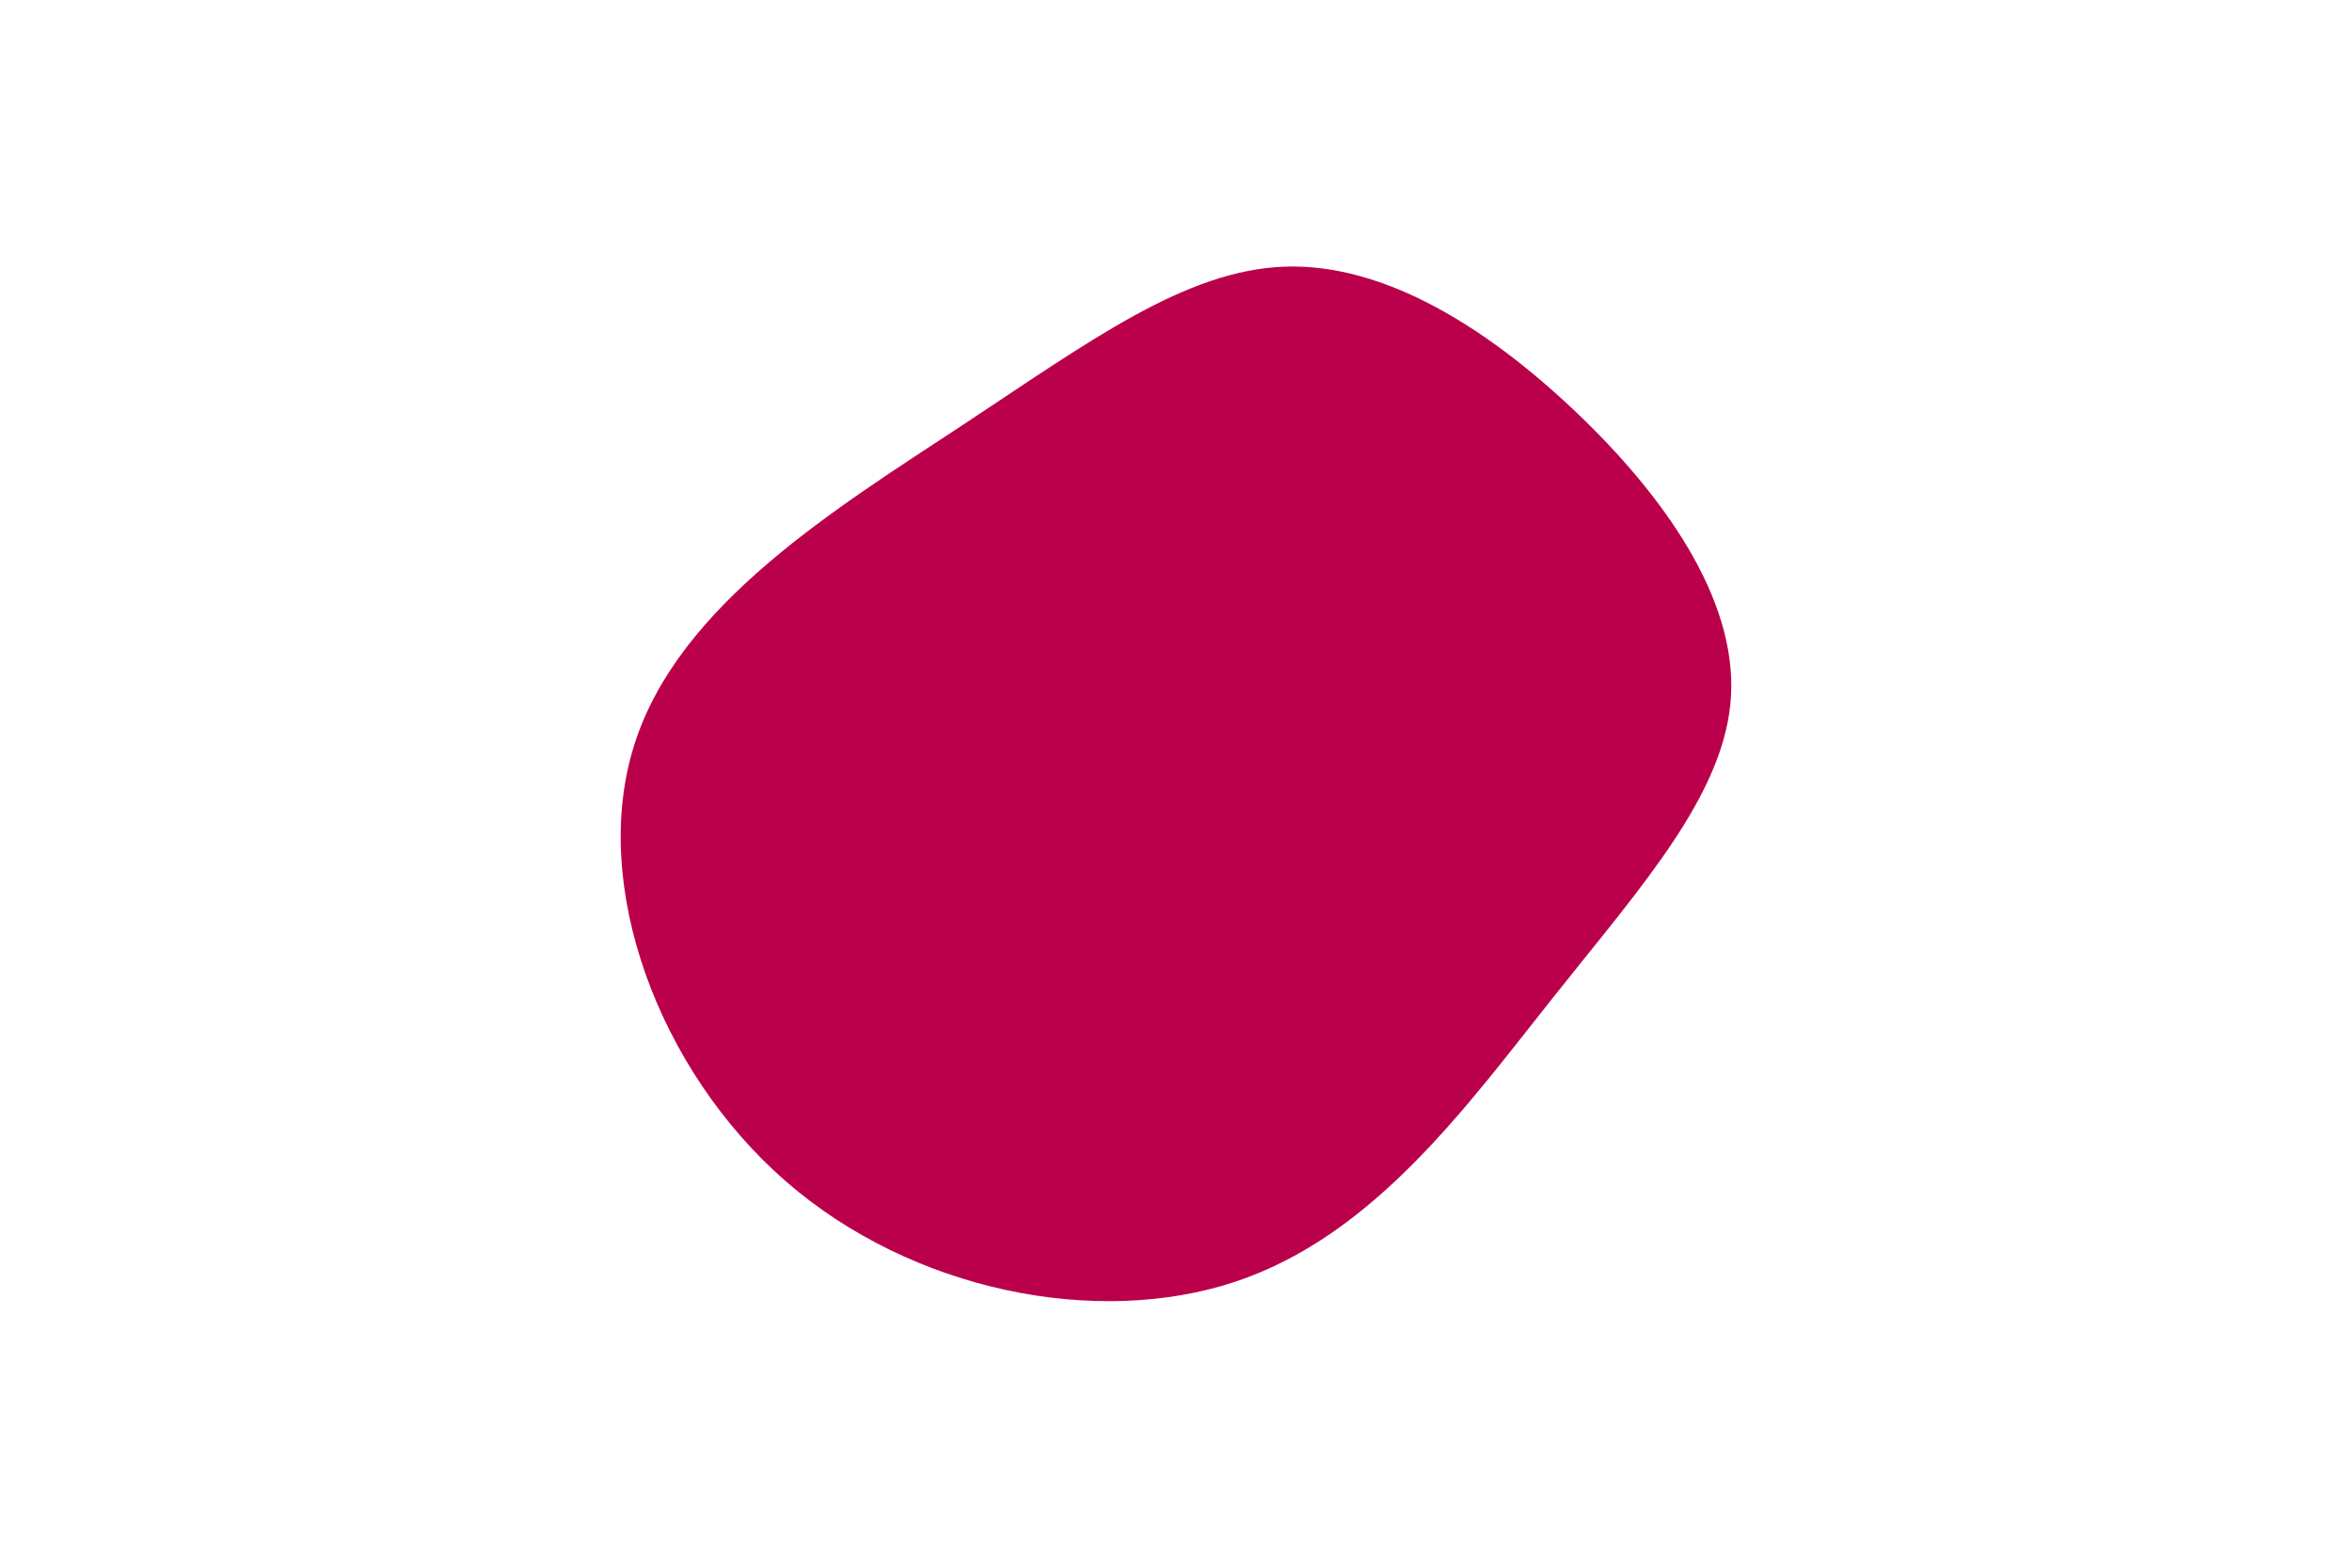
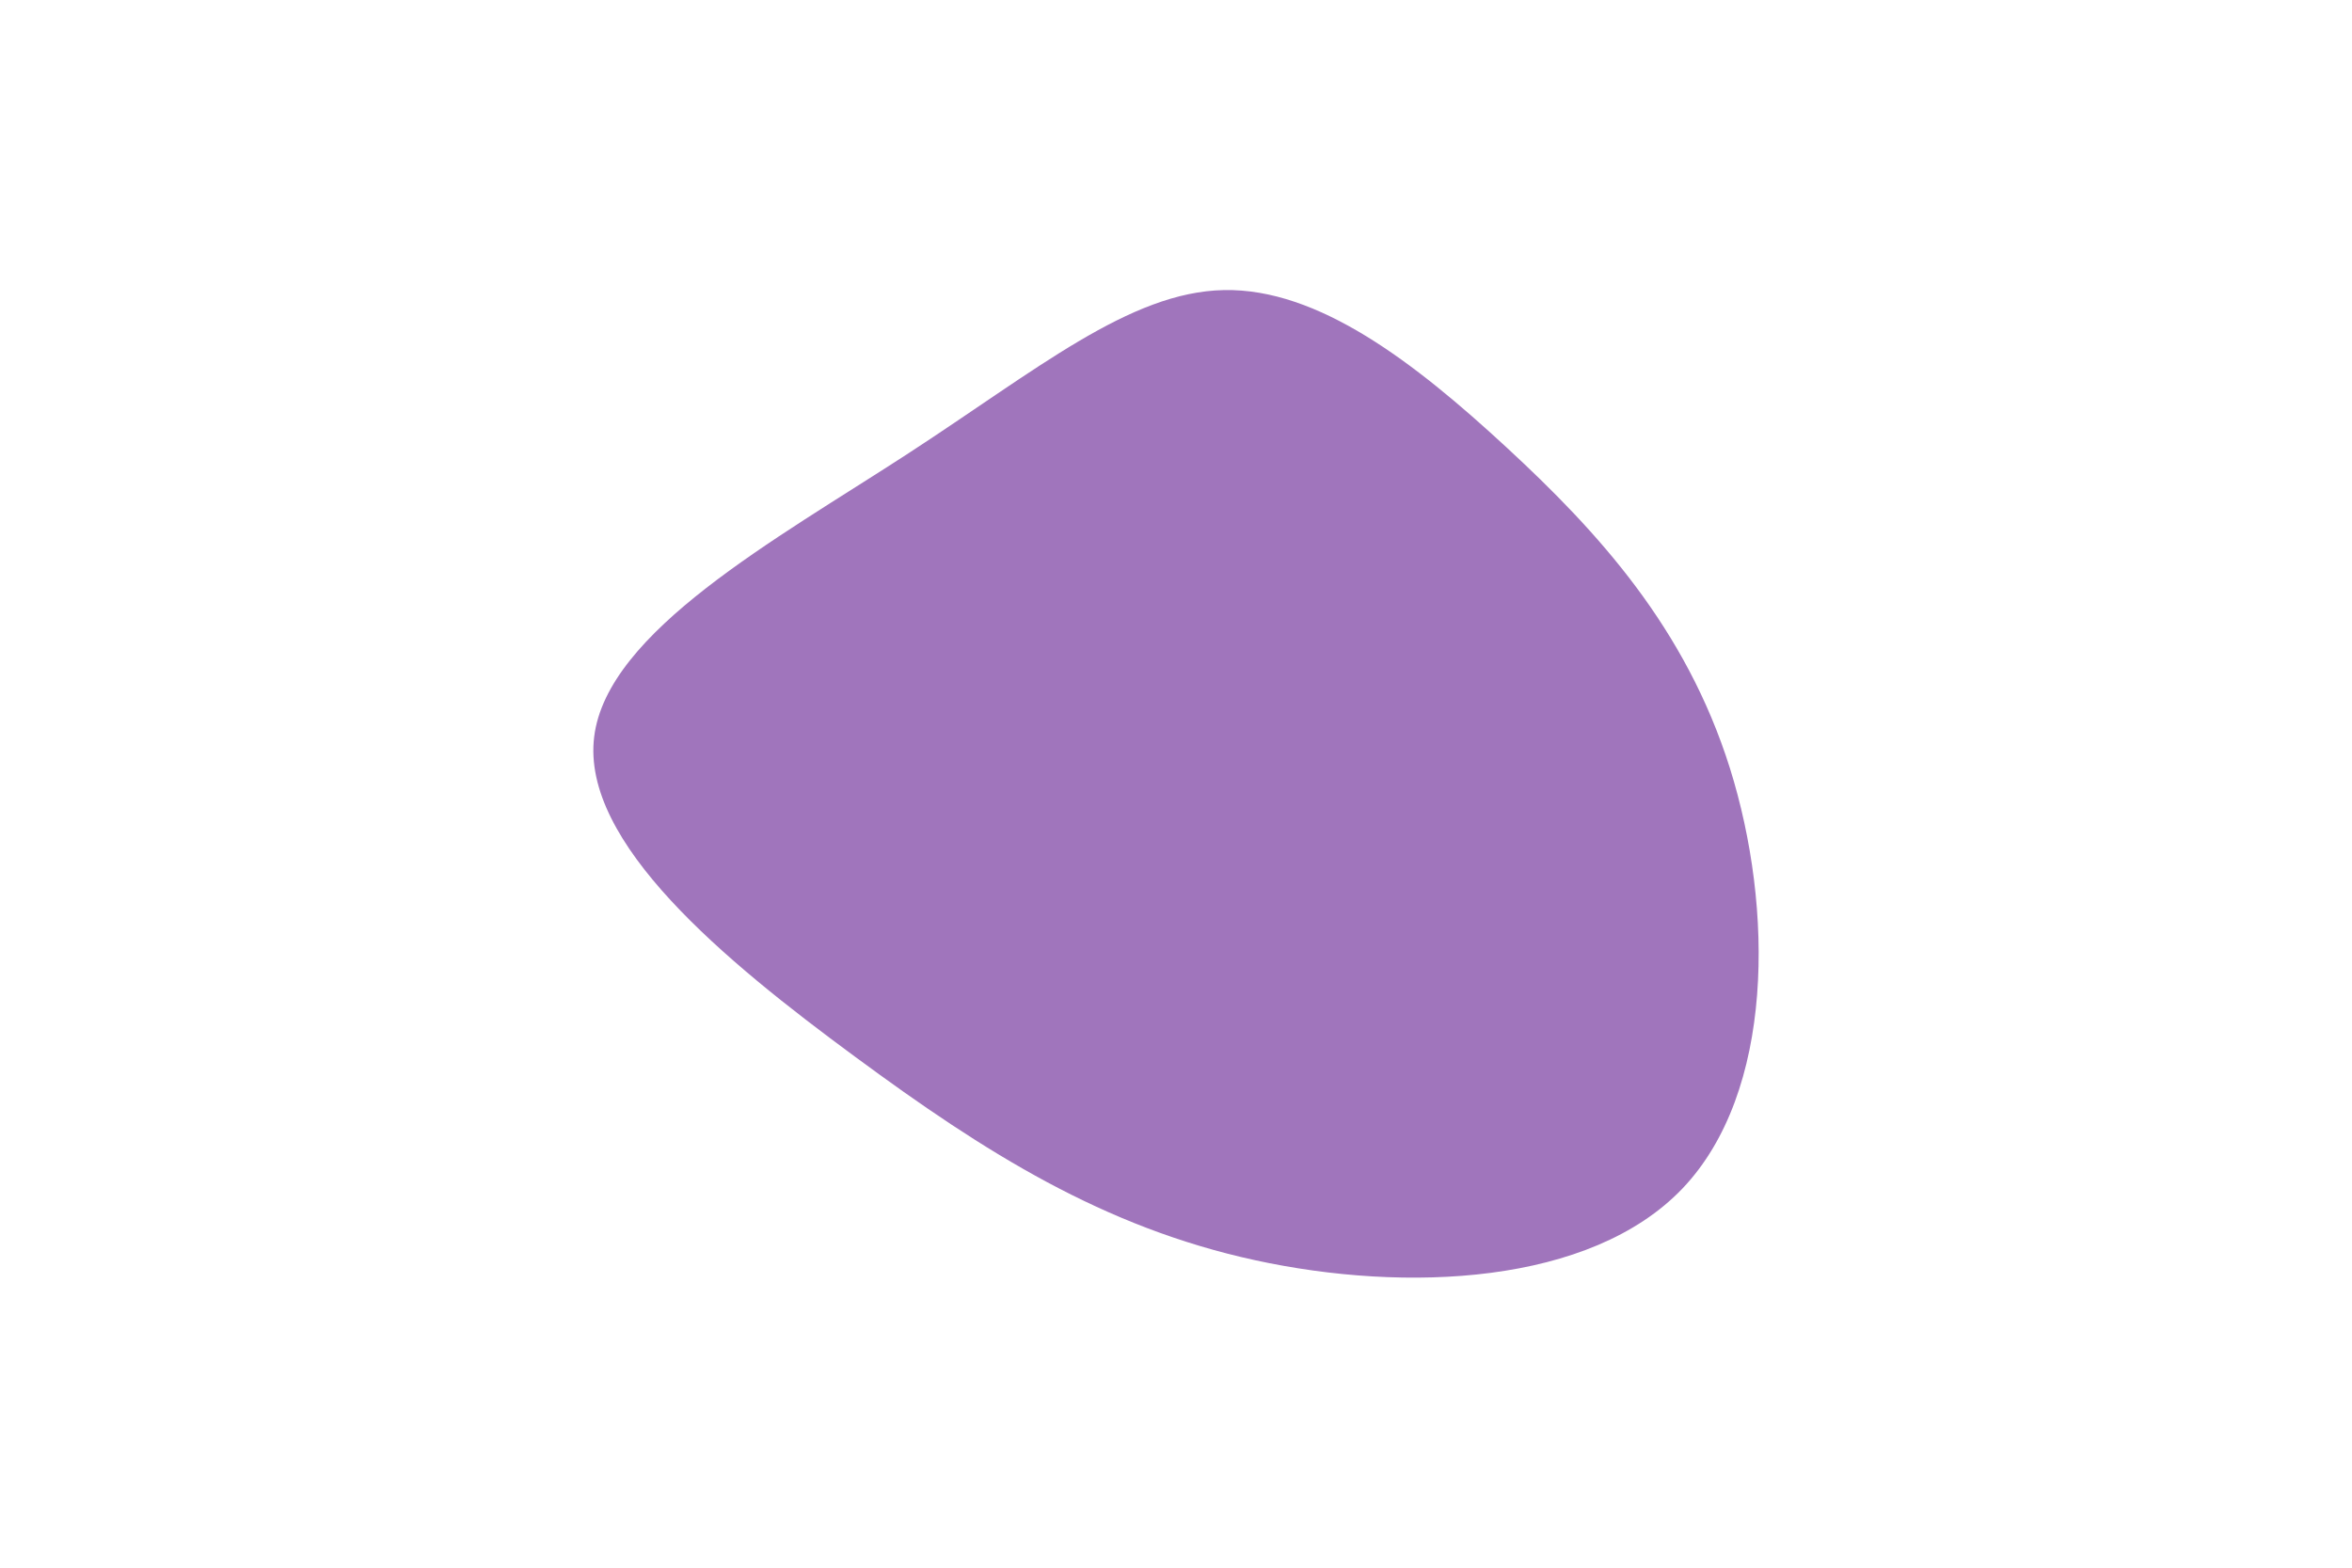
<svg xmlns="http://www.w3.org/2000/svg" id="visual" viewBox="0 0 900 600" width="900" height="600" version="1.1">
-   <g transform="translate(490.3884 268.1524)">
-     <path d="M112.4 -110.7C146.1 -78.7 174 -39.4 172 -2C170 35.4 138 70.7 104.4 113C70.7 155.4 35.4 204.7 -17.7 222.4C-70.7 240 -141.4 226.1 -189.9 183.8C-238.4 141.4 -264.7 70.7 -247.7 17C-230.8 -36.8 -170.5 -73.5 -122 -105.5C-73.5 -137.5 -36.8 -164.8 1.3 -166.1C39.4 -167.4 78.7 -142.7 112.4 -110.7" fill="#BB004B" />
+   <g transform="translate(467.6608 277.1192)">
+     <path d="M108.7 -106C143.9 -73.5 177.4 -36.8 194.3 16.9C211.1 70.5 211.3 140.9 176.1 177.8C140.9 214.6 70.5 217.8 12.6 205.2C-45.3 192.6 -90.5 164.2 -140.5 127.3C-190.5 90.5 -245.3 45.3 -240.3 4.9C-235.4 -35.4 -170.7 -70.7 -120.7 -103.2C-70.7 -135.7 -35.4 -165.4 0.7 -166.1C36.8 -166.8 73.5 -138.5 108.7 -106" fill="#a075bc" />
  </g>
</svg>
